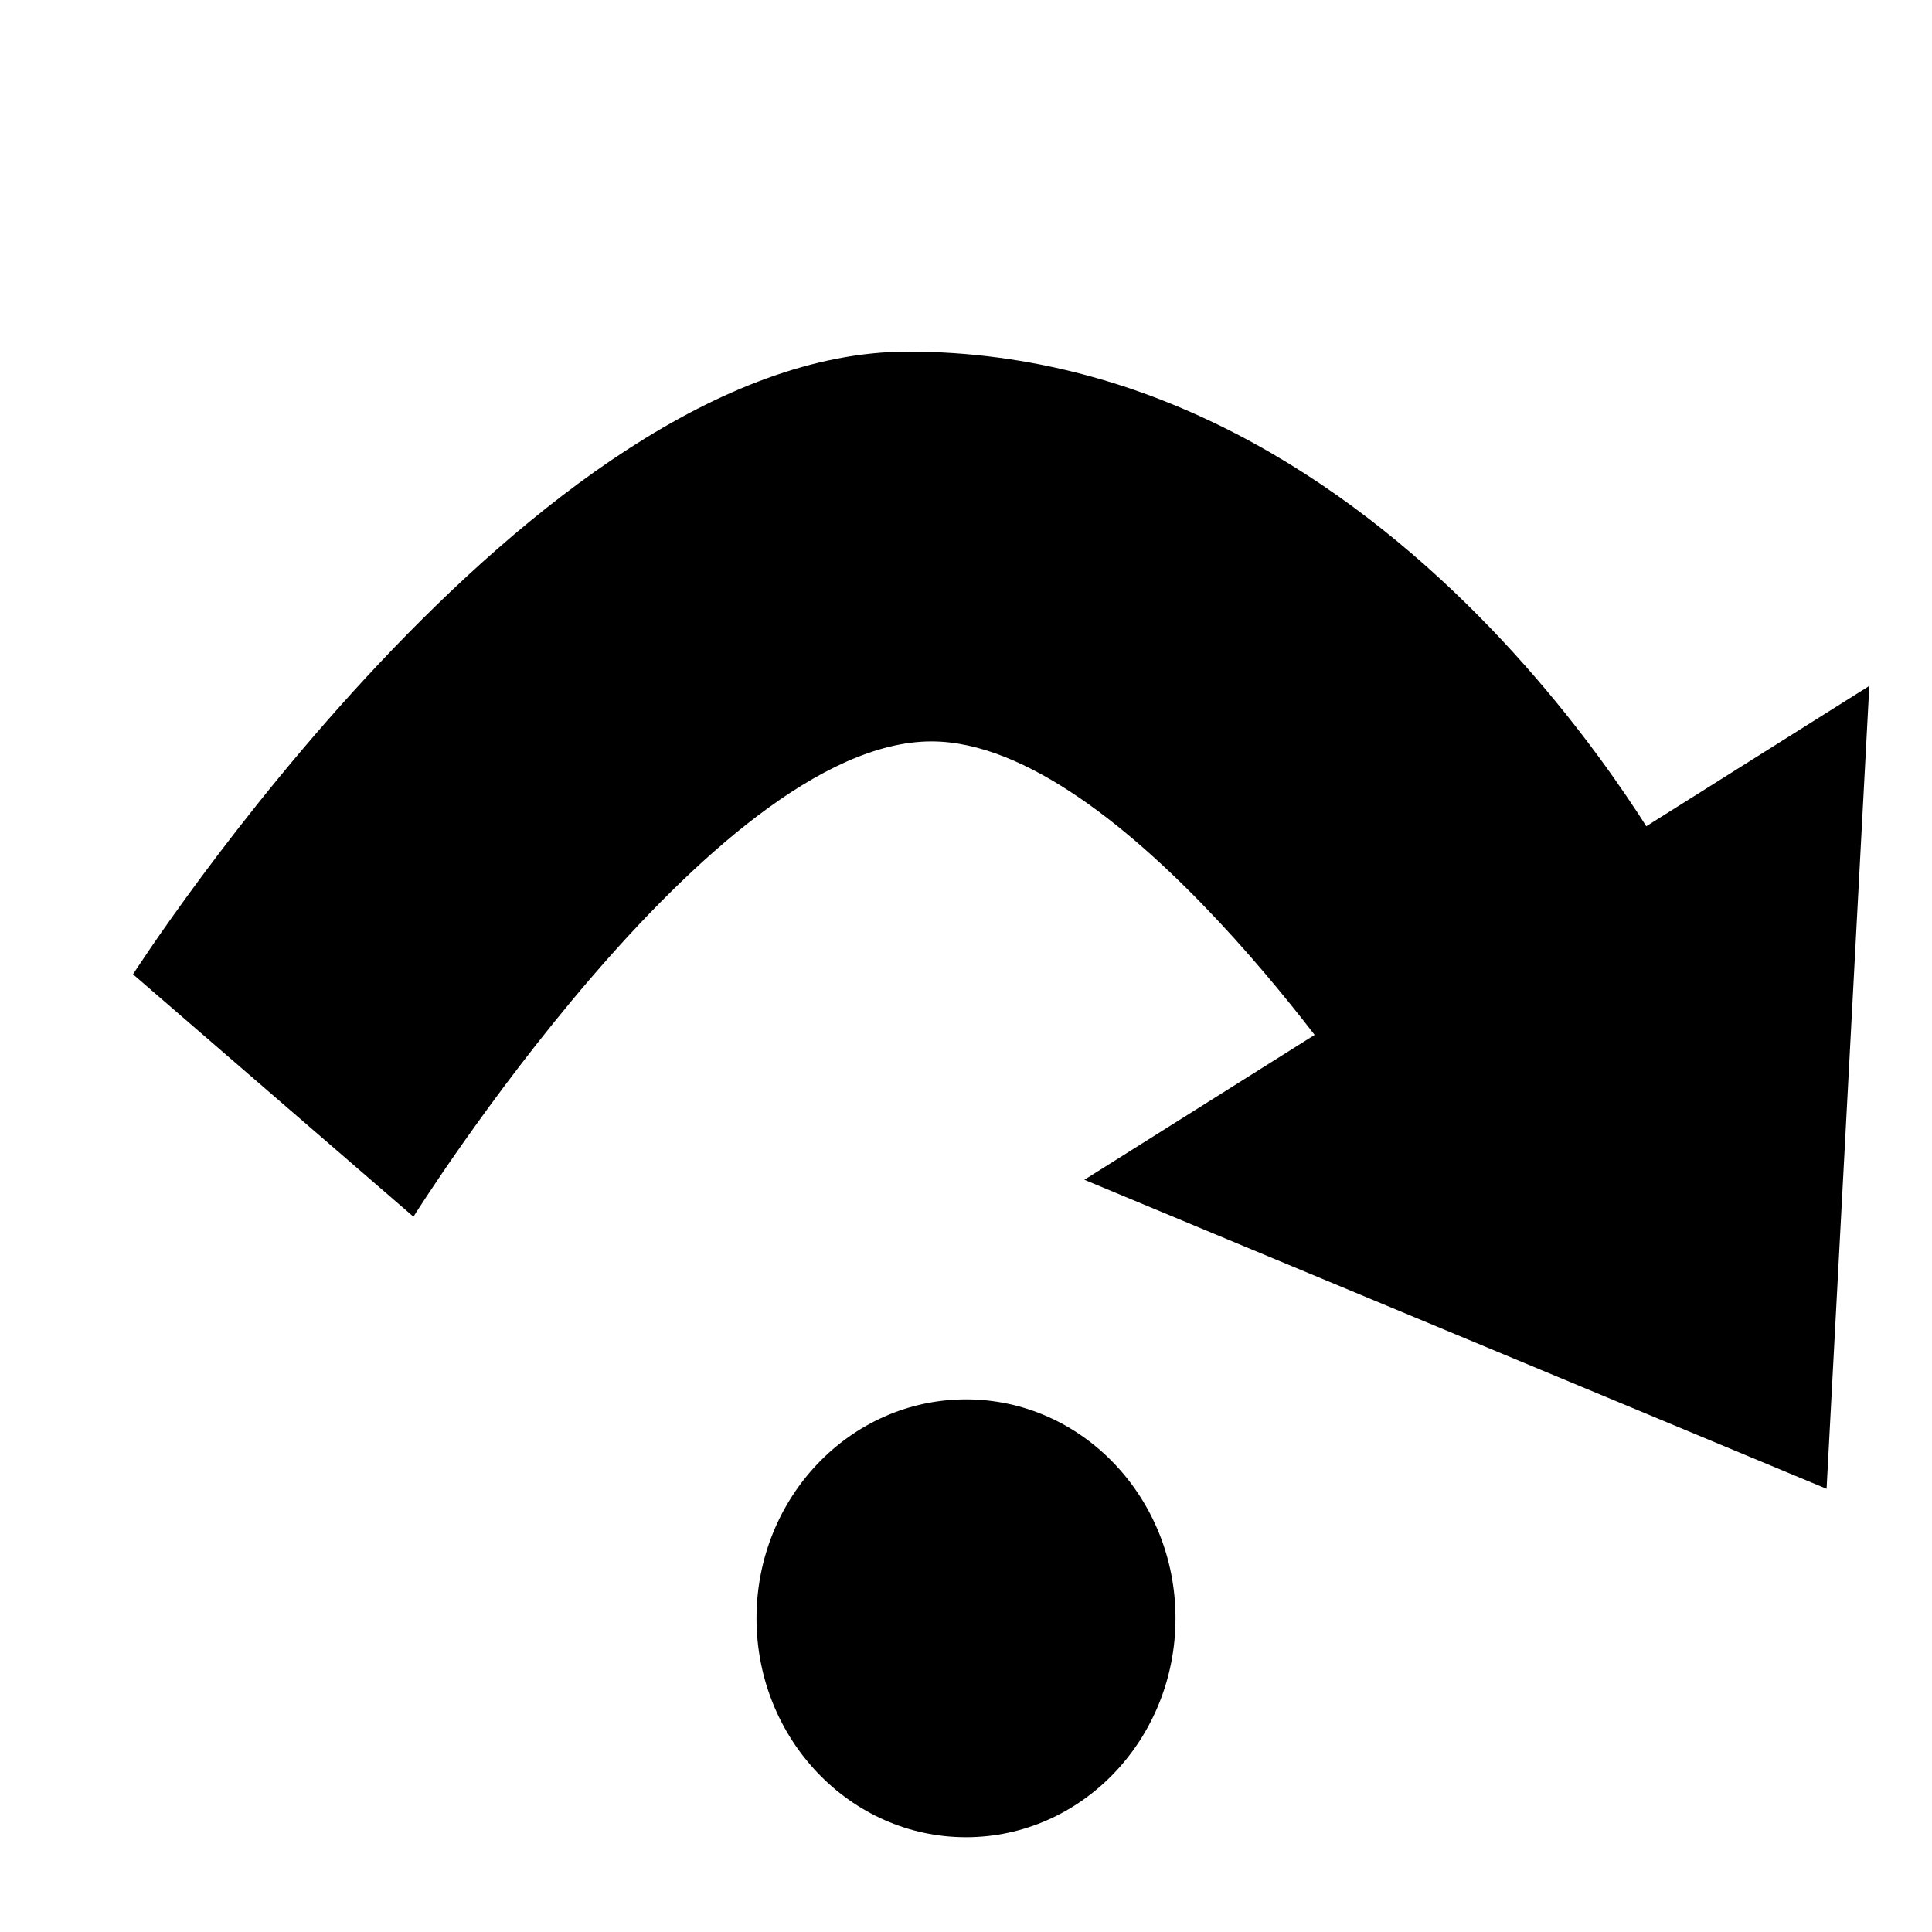
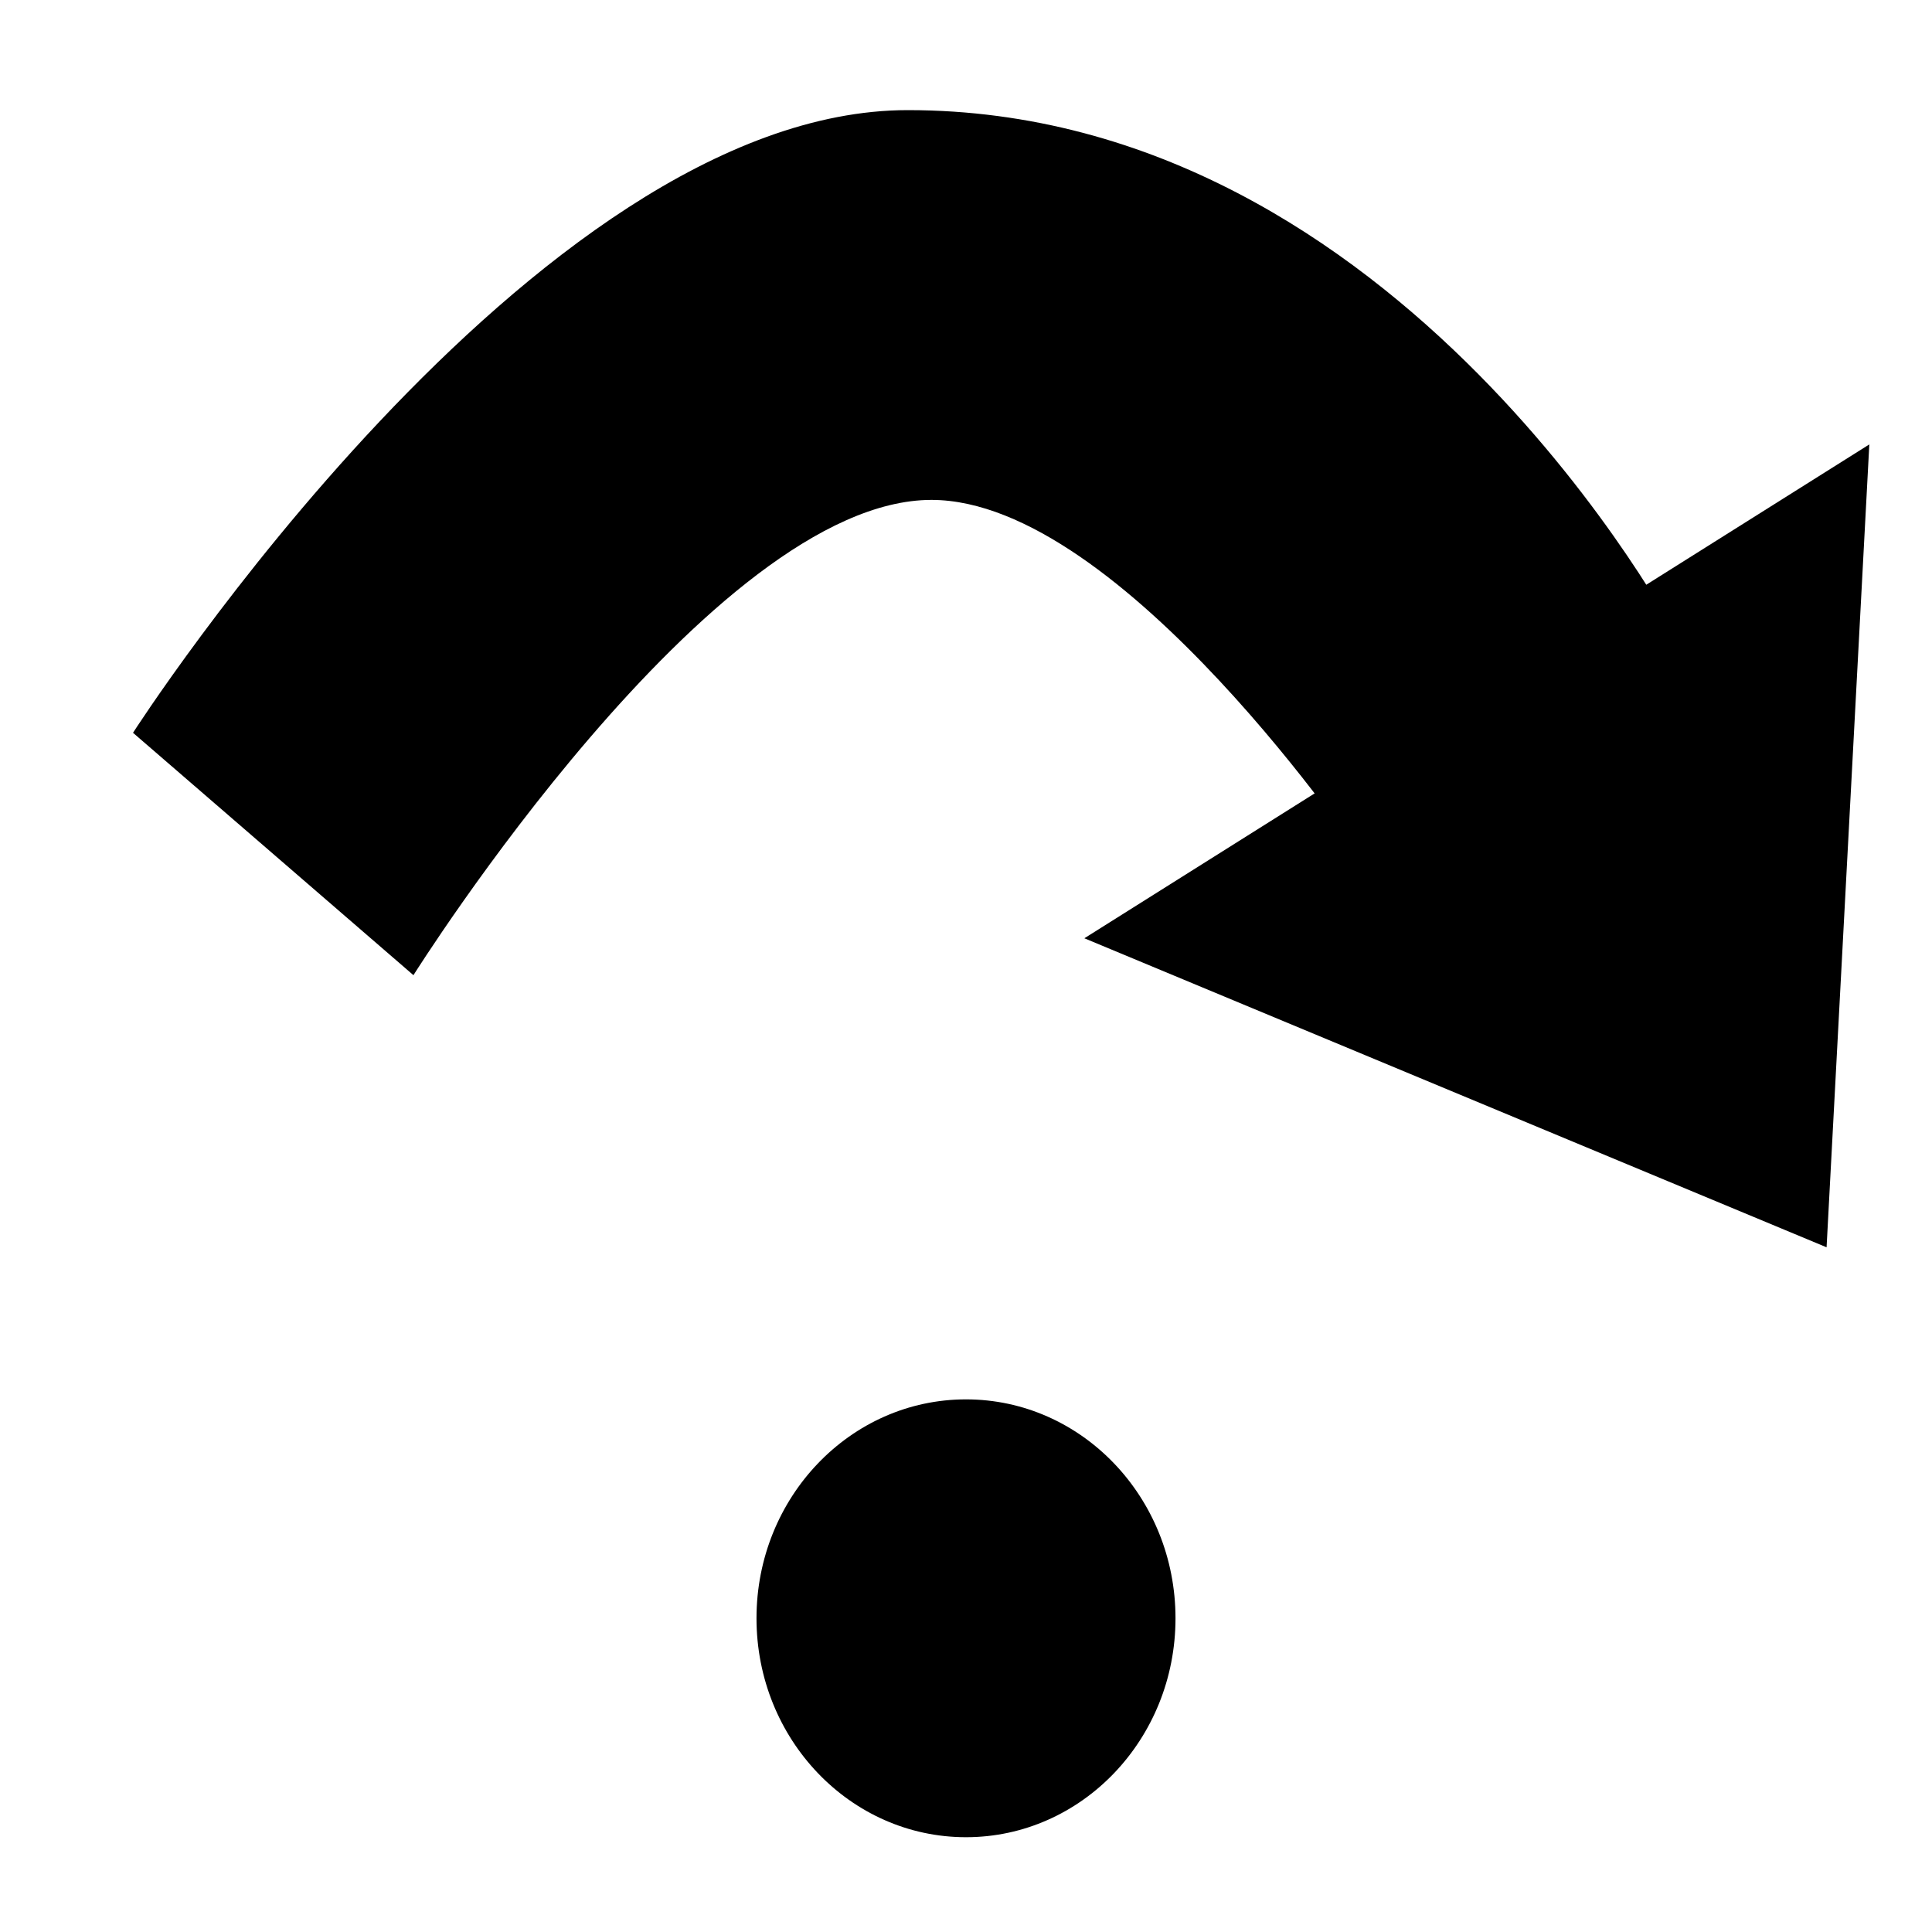
<svg xmlns="http://www.w3.org/2000/svg" width="16" height="16" fill="currentColor" class="bi bi-arrow-up" viewBox="0 0 16 16" version="1.1" id="svg1">
  <defs id="defs1" />
  <ellipse id="path1" cx="8" cy="13.402" style="stroke-width:0.144" rx="1.735" ry="1.813" />
-   <path id="path4" d="m 58.343,55.488 -8.465,-14.661 16.929,-1e-6 z" transform="matrix(-0.3839946,0.2415886,0.1975743,0.3140358,26.56738,-19.19061)" />
-   <path style="stroke:none" d="m 1.102,8.069 2.322,2.007 c 0,0 2.469,-3.936 4.29,-3.936 1.579,0 3.582,2.991 3.582,2.991 l 2.598,-1.85 c 0,0 -2.283,-4.369 -6.376,-4.369 -3.109,0 -6.416,5.156 -6.416,5.156 z" id="path2" />
+   <path id="path4" d="m 58.343,55.488 -8.465,-14.661 16.929,-1e-6 z" transform="matrix(-0.3839946,0.2415886,0.1975743,0.3140358,26.56738,-21.19061)" />
+   <path style="stroke:none" d="M 1.102,6.069 3.424,8.076 c 0,0 2.469,-3.936 4.29,-3.936 1.579,0 3.582,2.991 3.582,2.991 l 2.598,-1.85 c 0,0 -2.283,-4.369 -6.376,-4.369 -3.109,0 -6.416,5.156 -6.416,5.156 z" id="path2" />
</svg>
